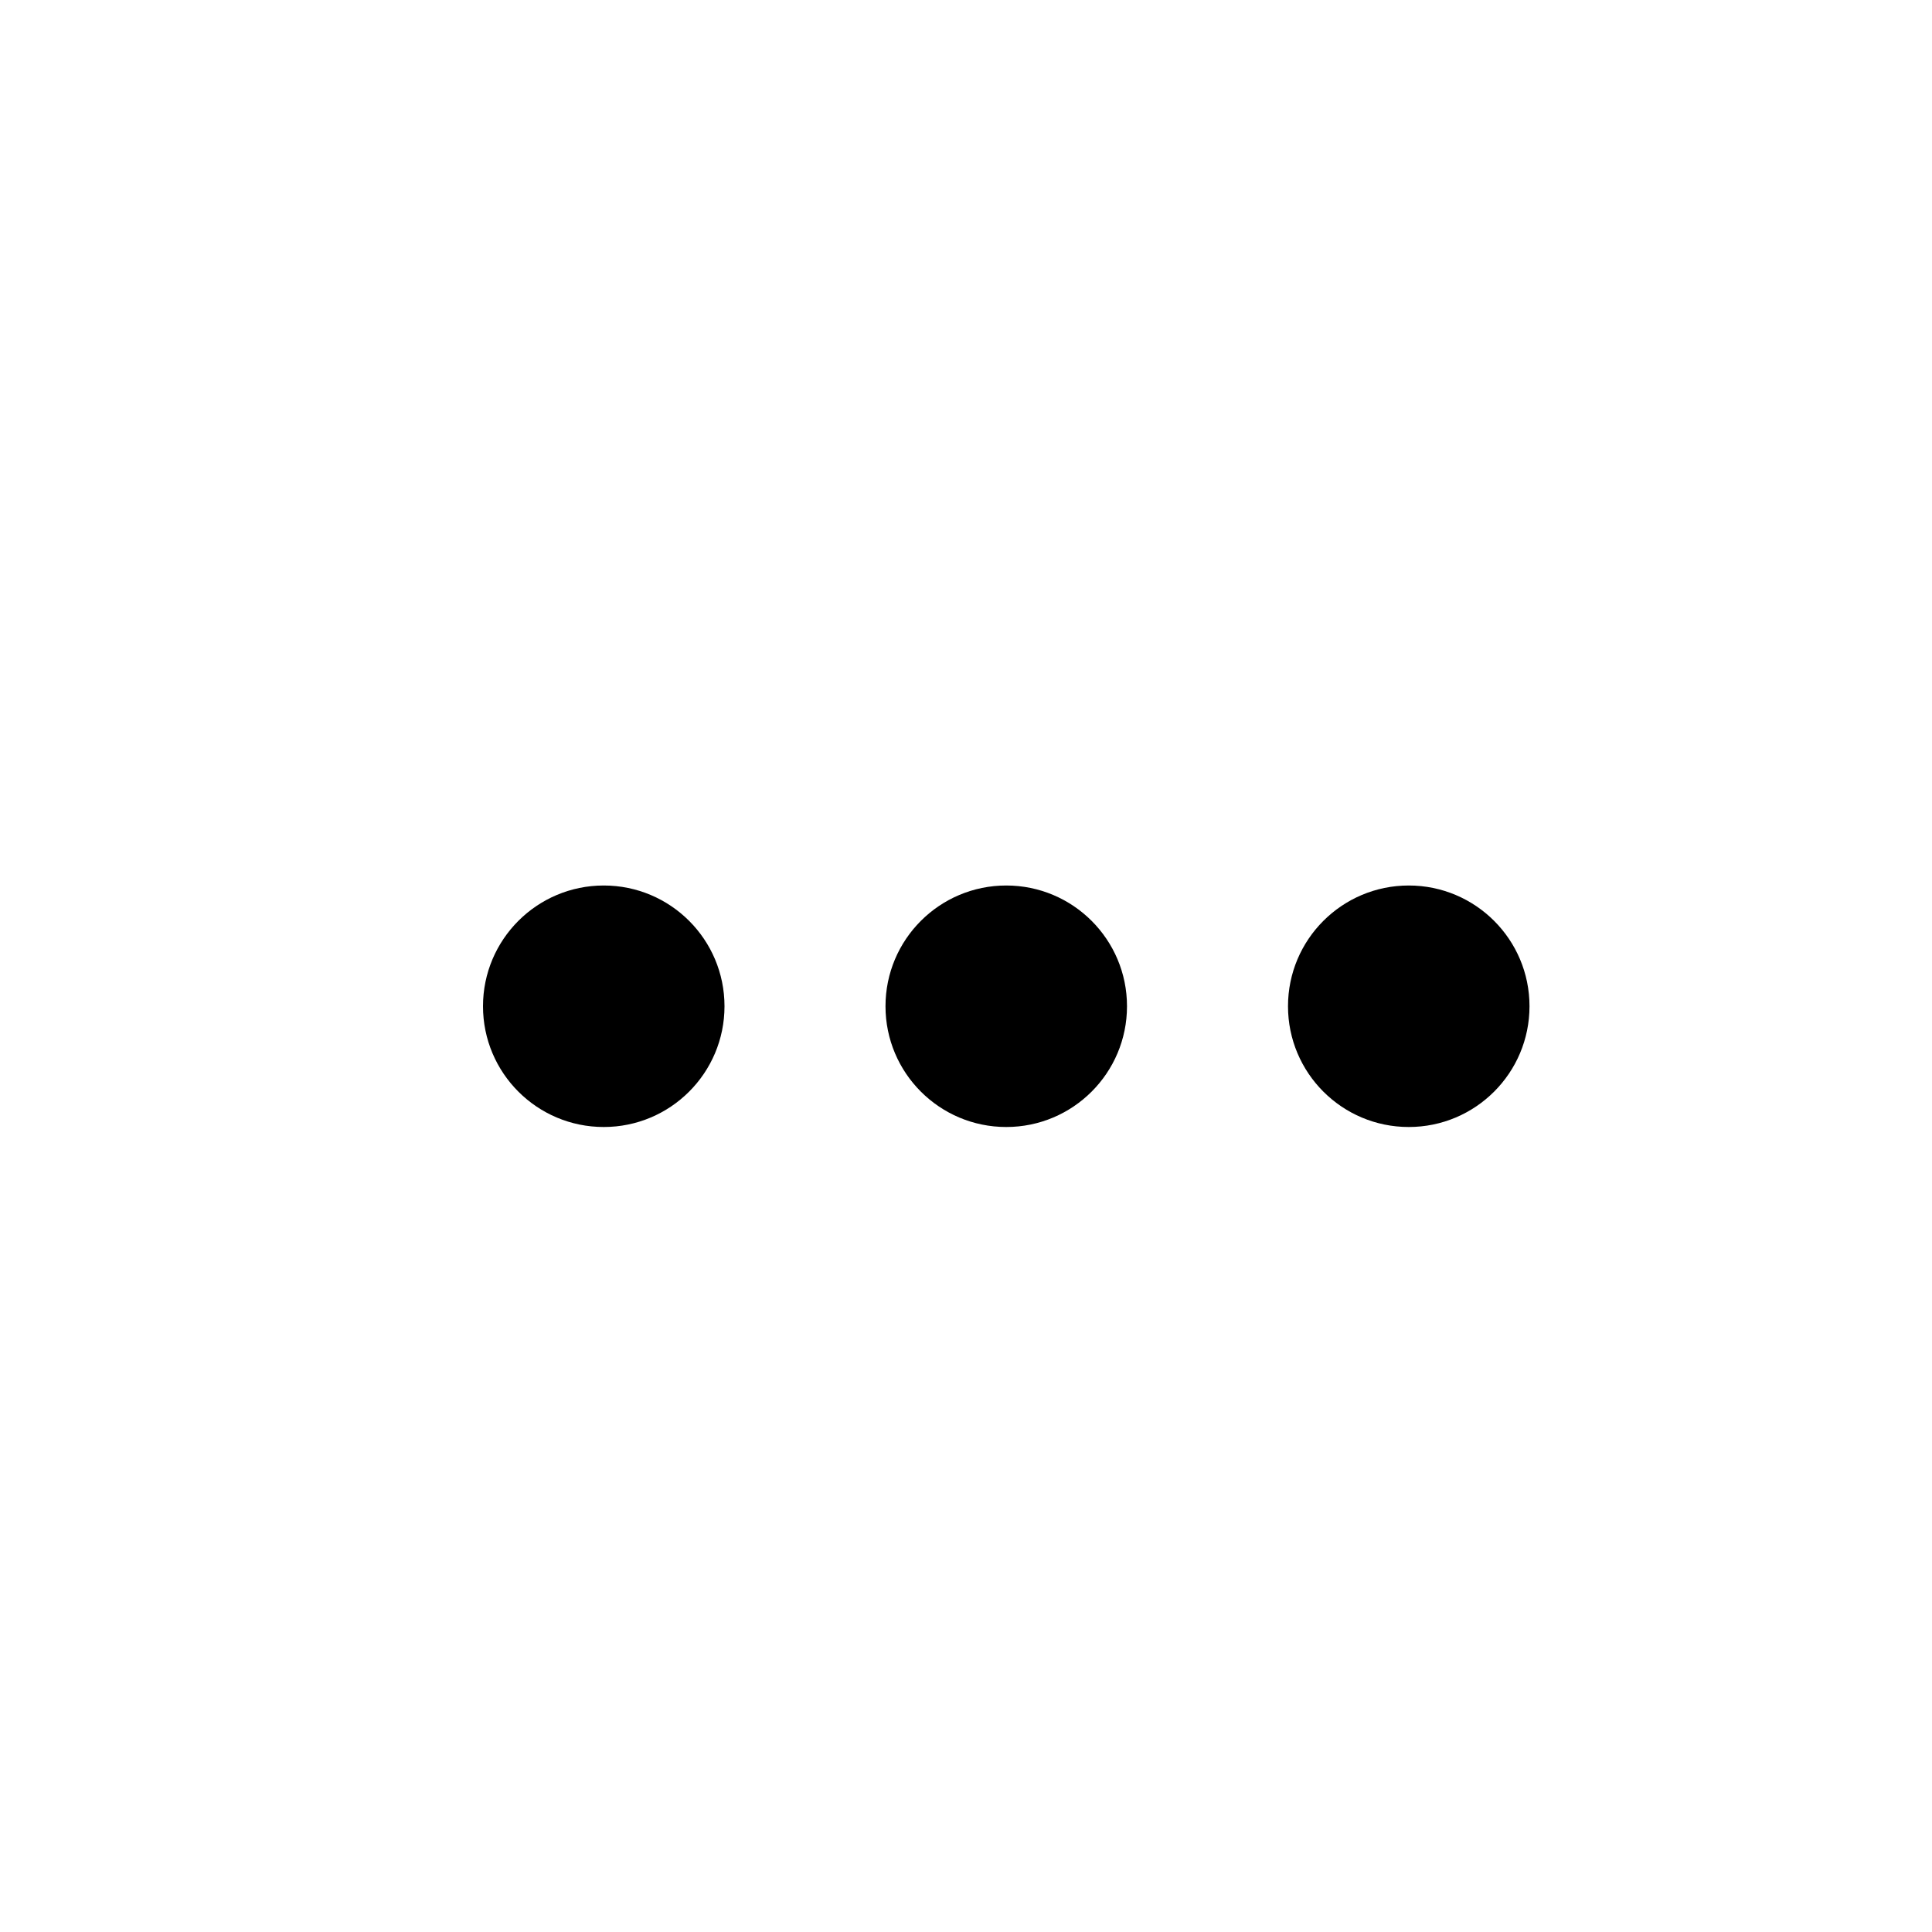
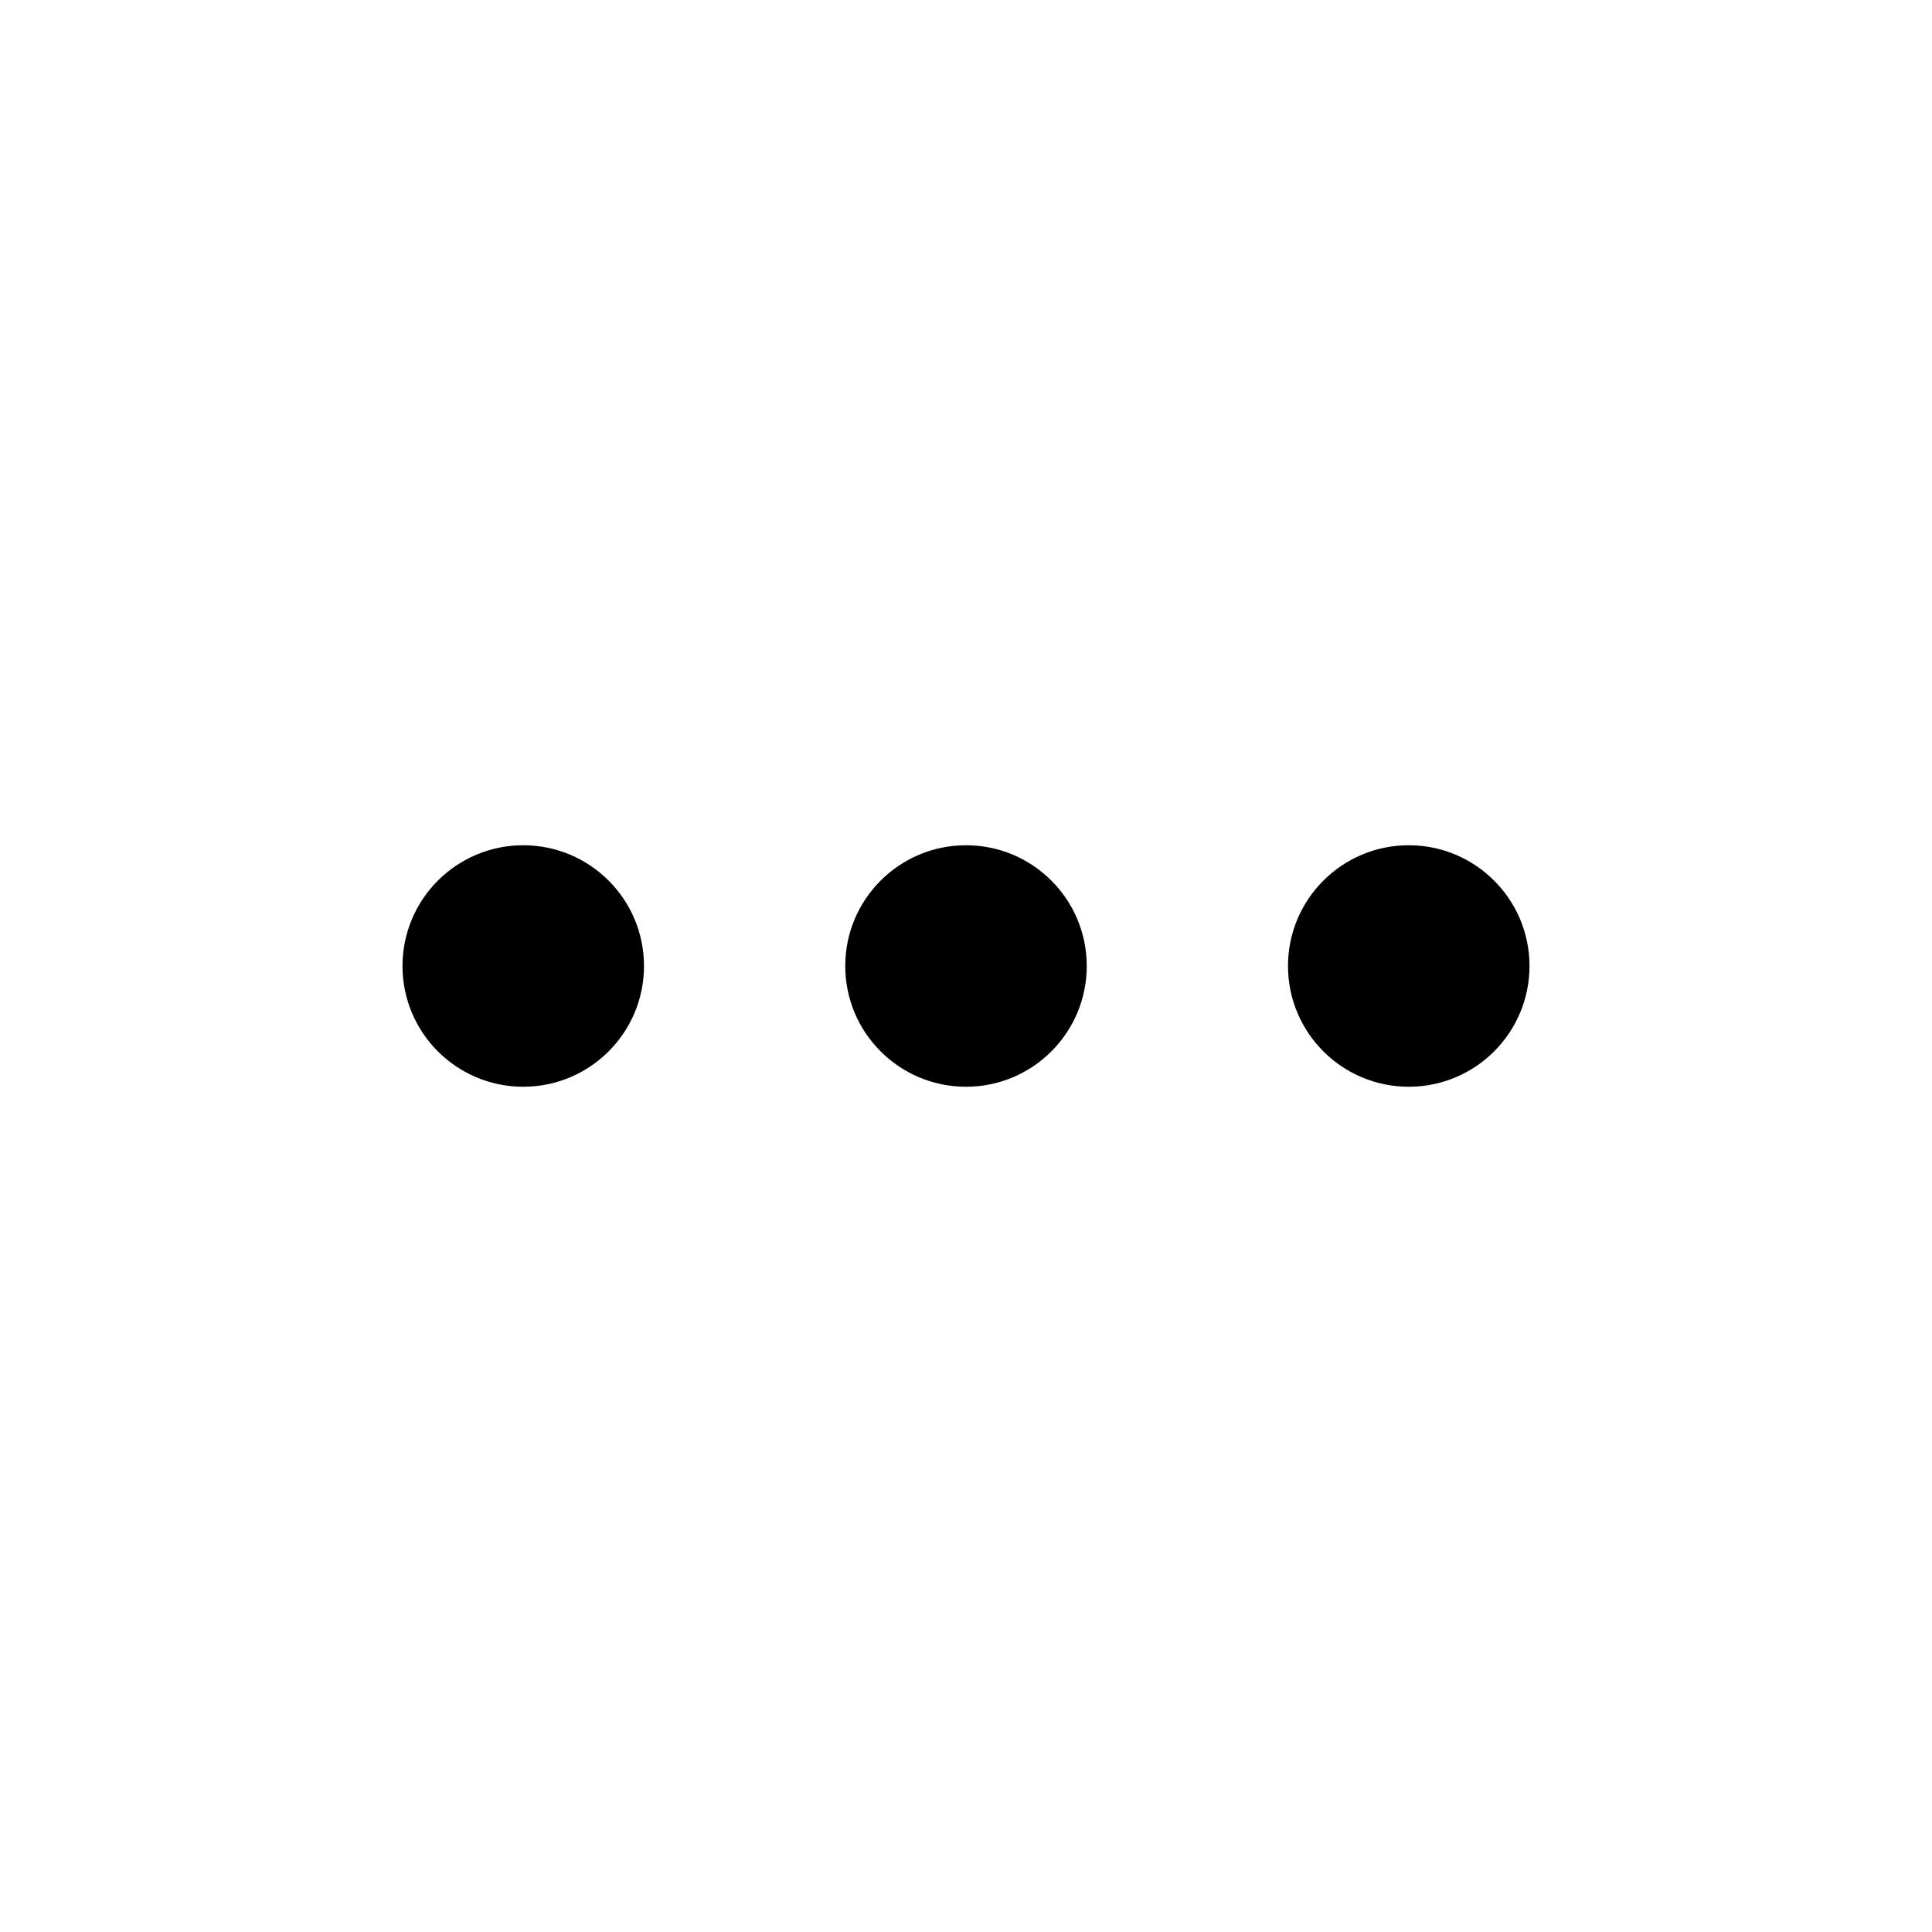
<svg xmlns="http://www.w3.org/2000/svg" width="24" height="24" viewBox="0 0 24 24" fill="none">
-   <circle cx="7.5" cy="12.5" r="1.5" fill="black" />
-   <circle cx="12.5" cy="12.5" r="1.5" fill="black" />
-   <circle cx="17.5" cy="12.5" r="1.5" fill="black" />
+   <circle cx="6.5" cy="12" r="1.5" fill="black" />
+   <circle cx="12" cy="12" r="1.5" fill="black" />
+   <circle cx="17.5" cy="12" r="1.5" fill="black" />
</svg>
